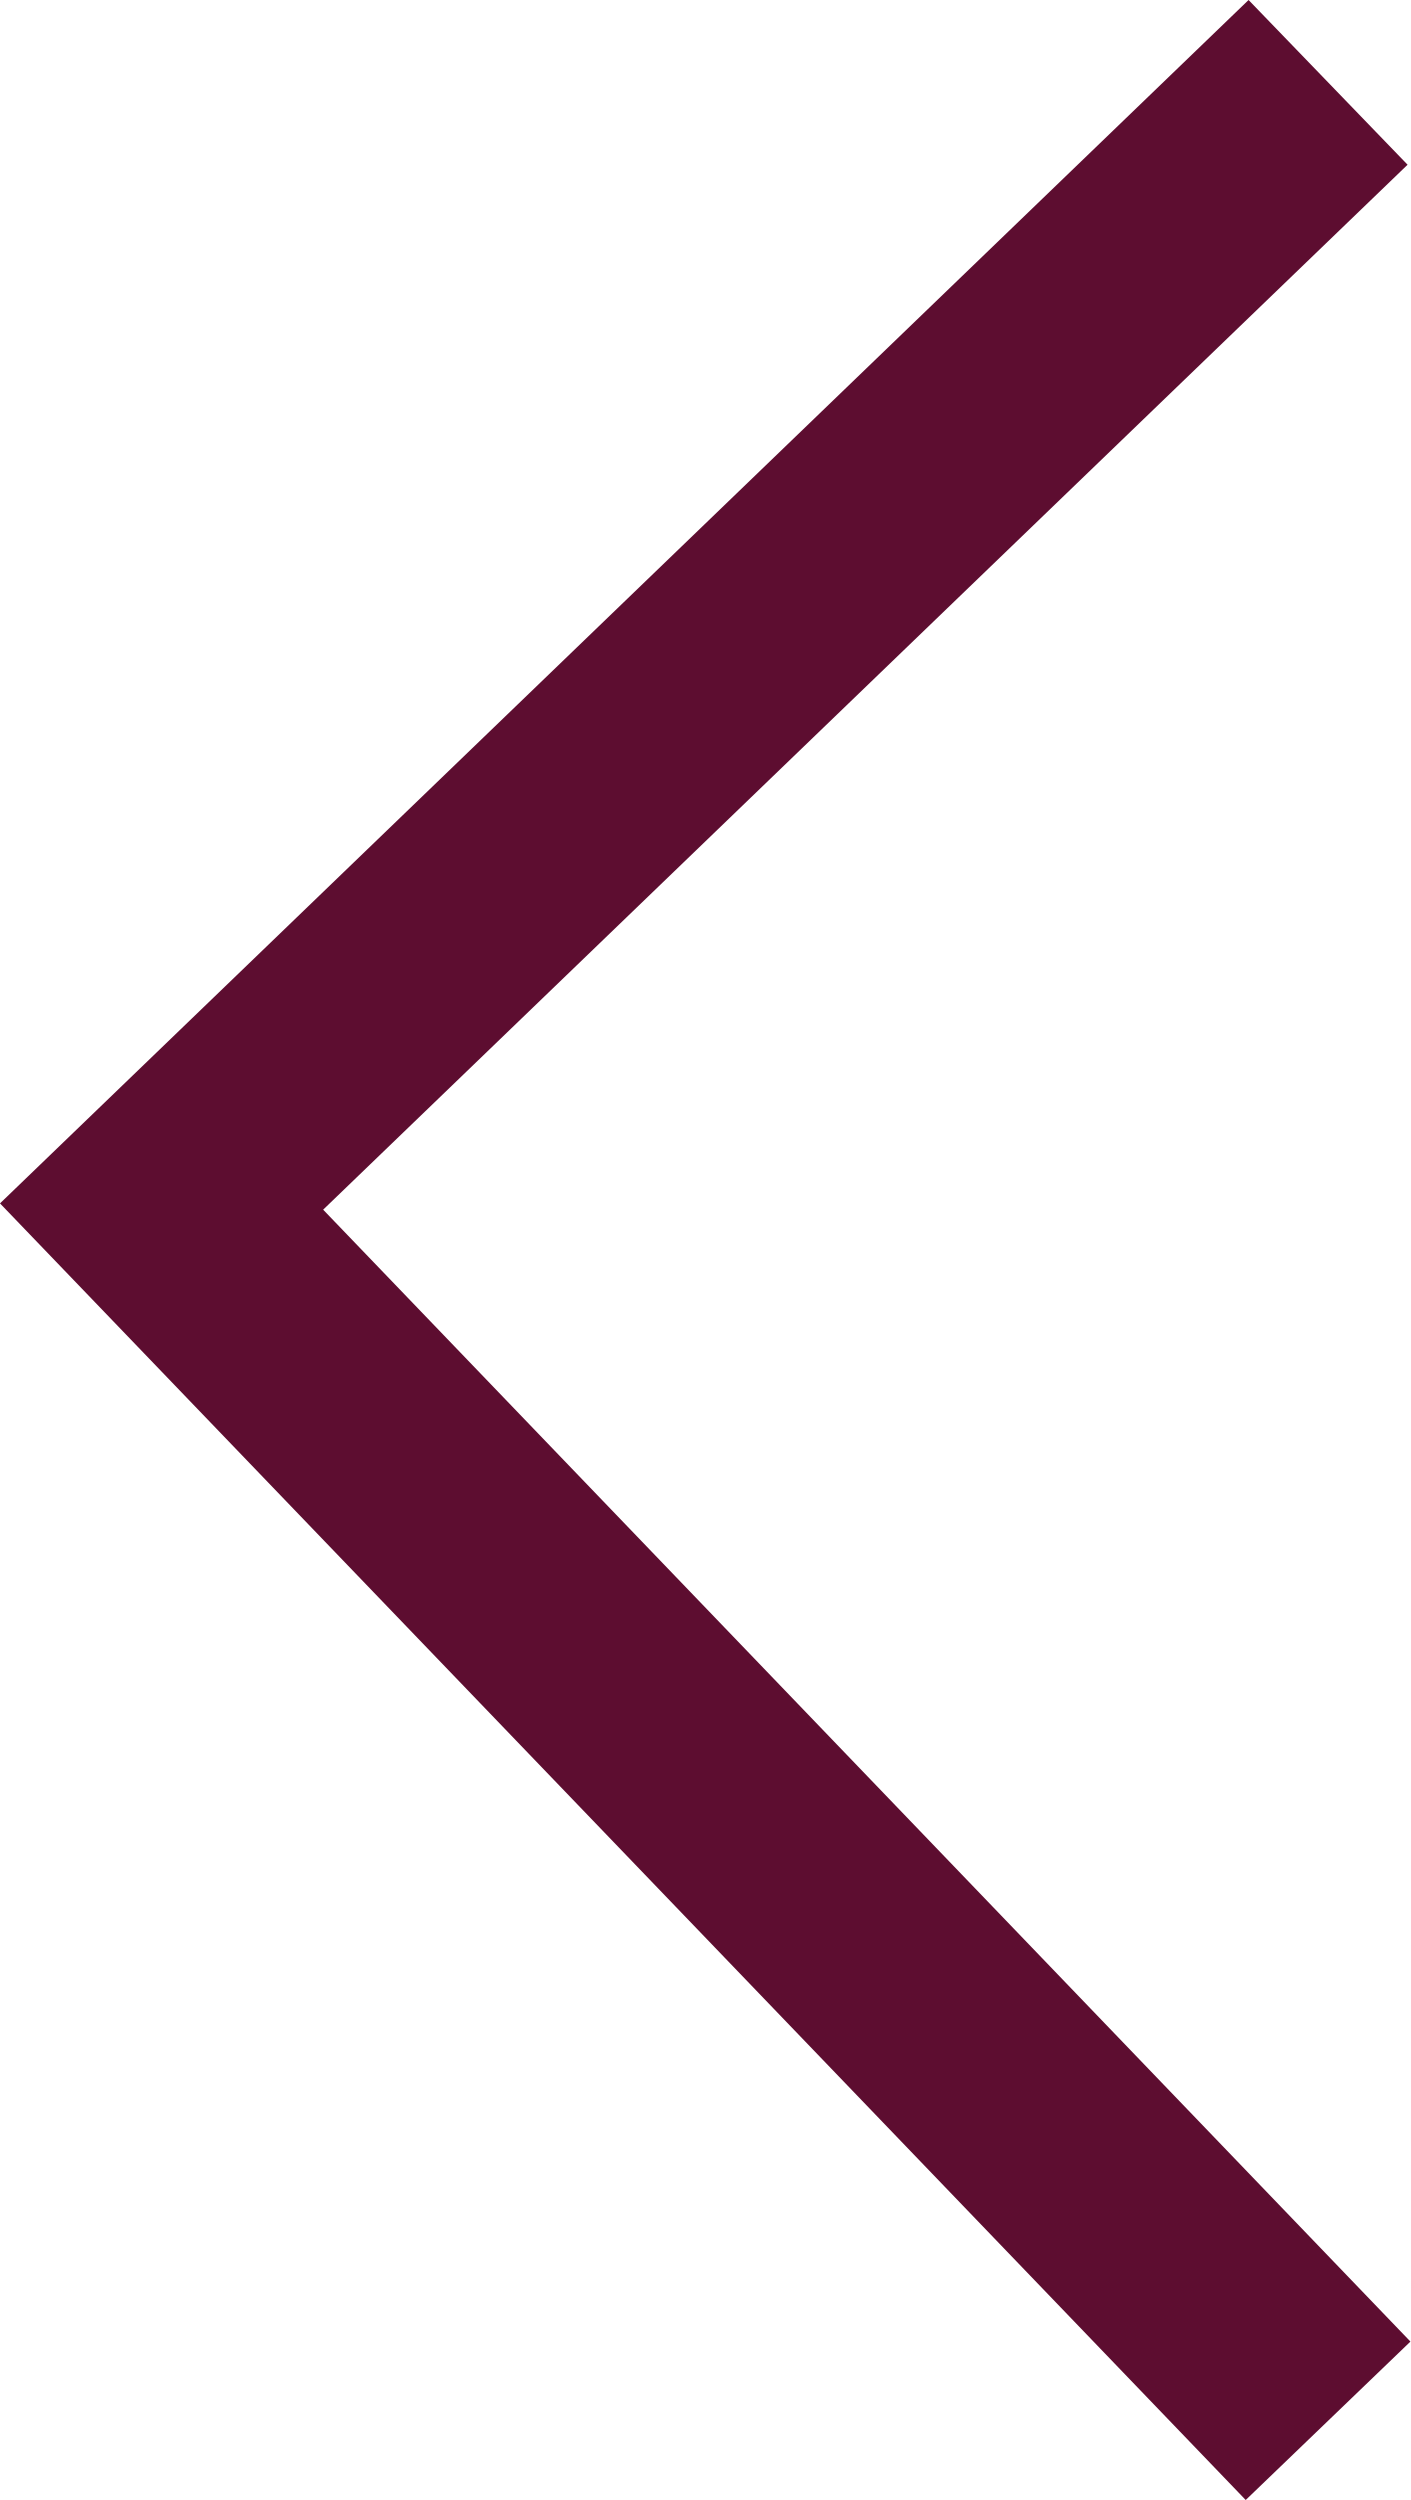
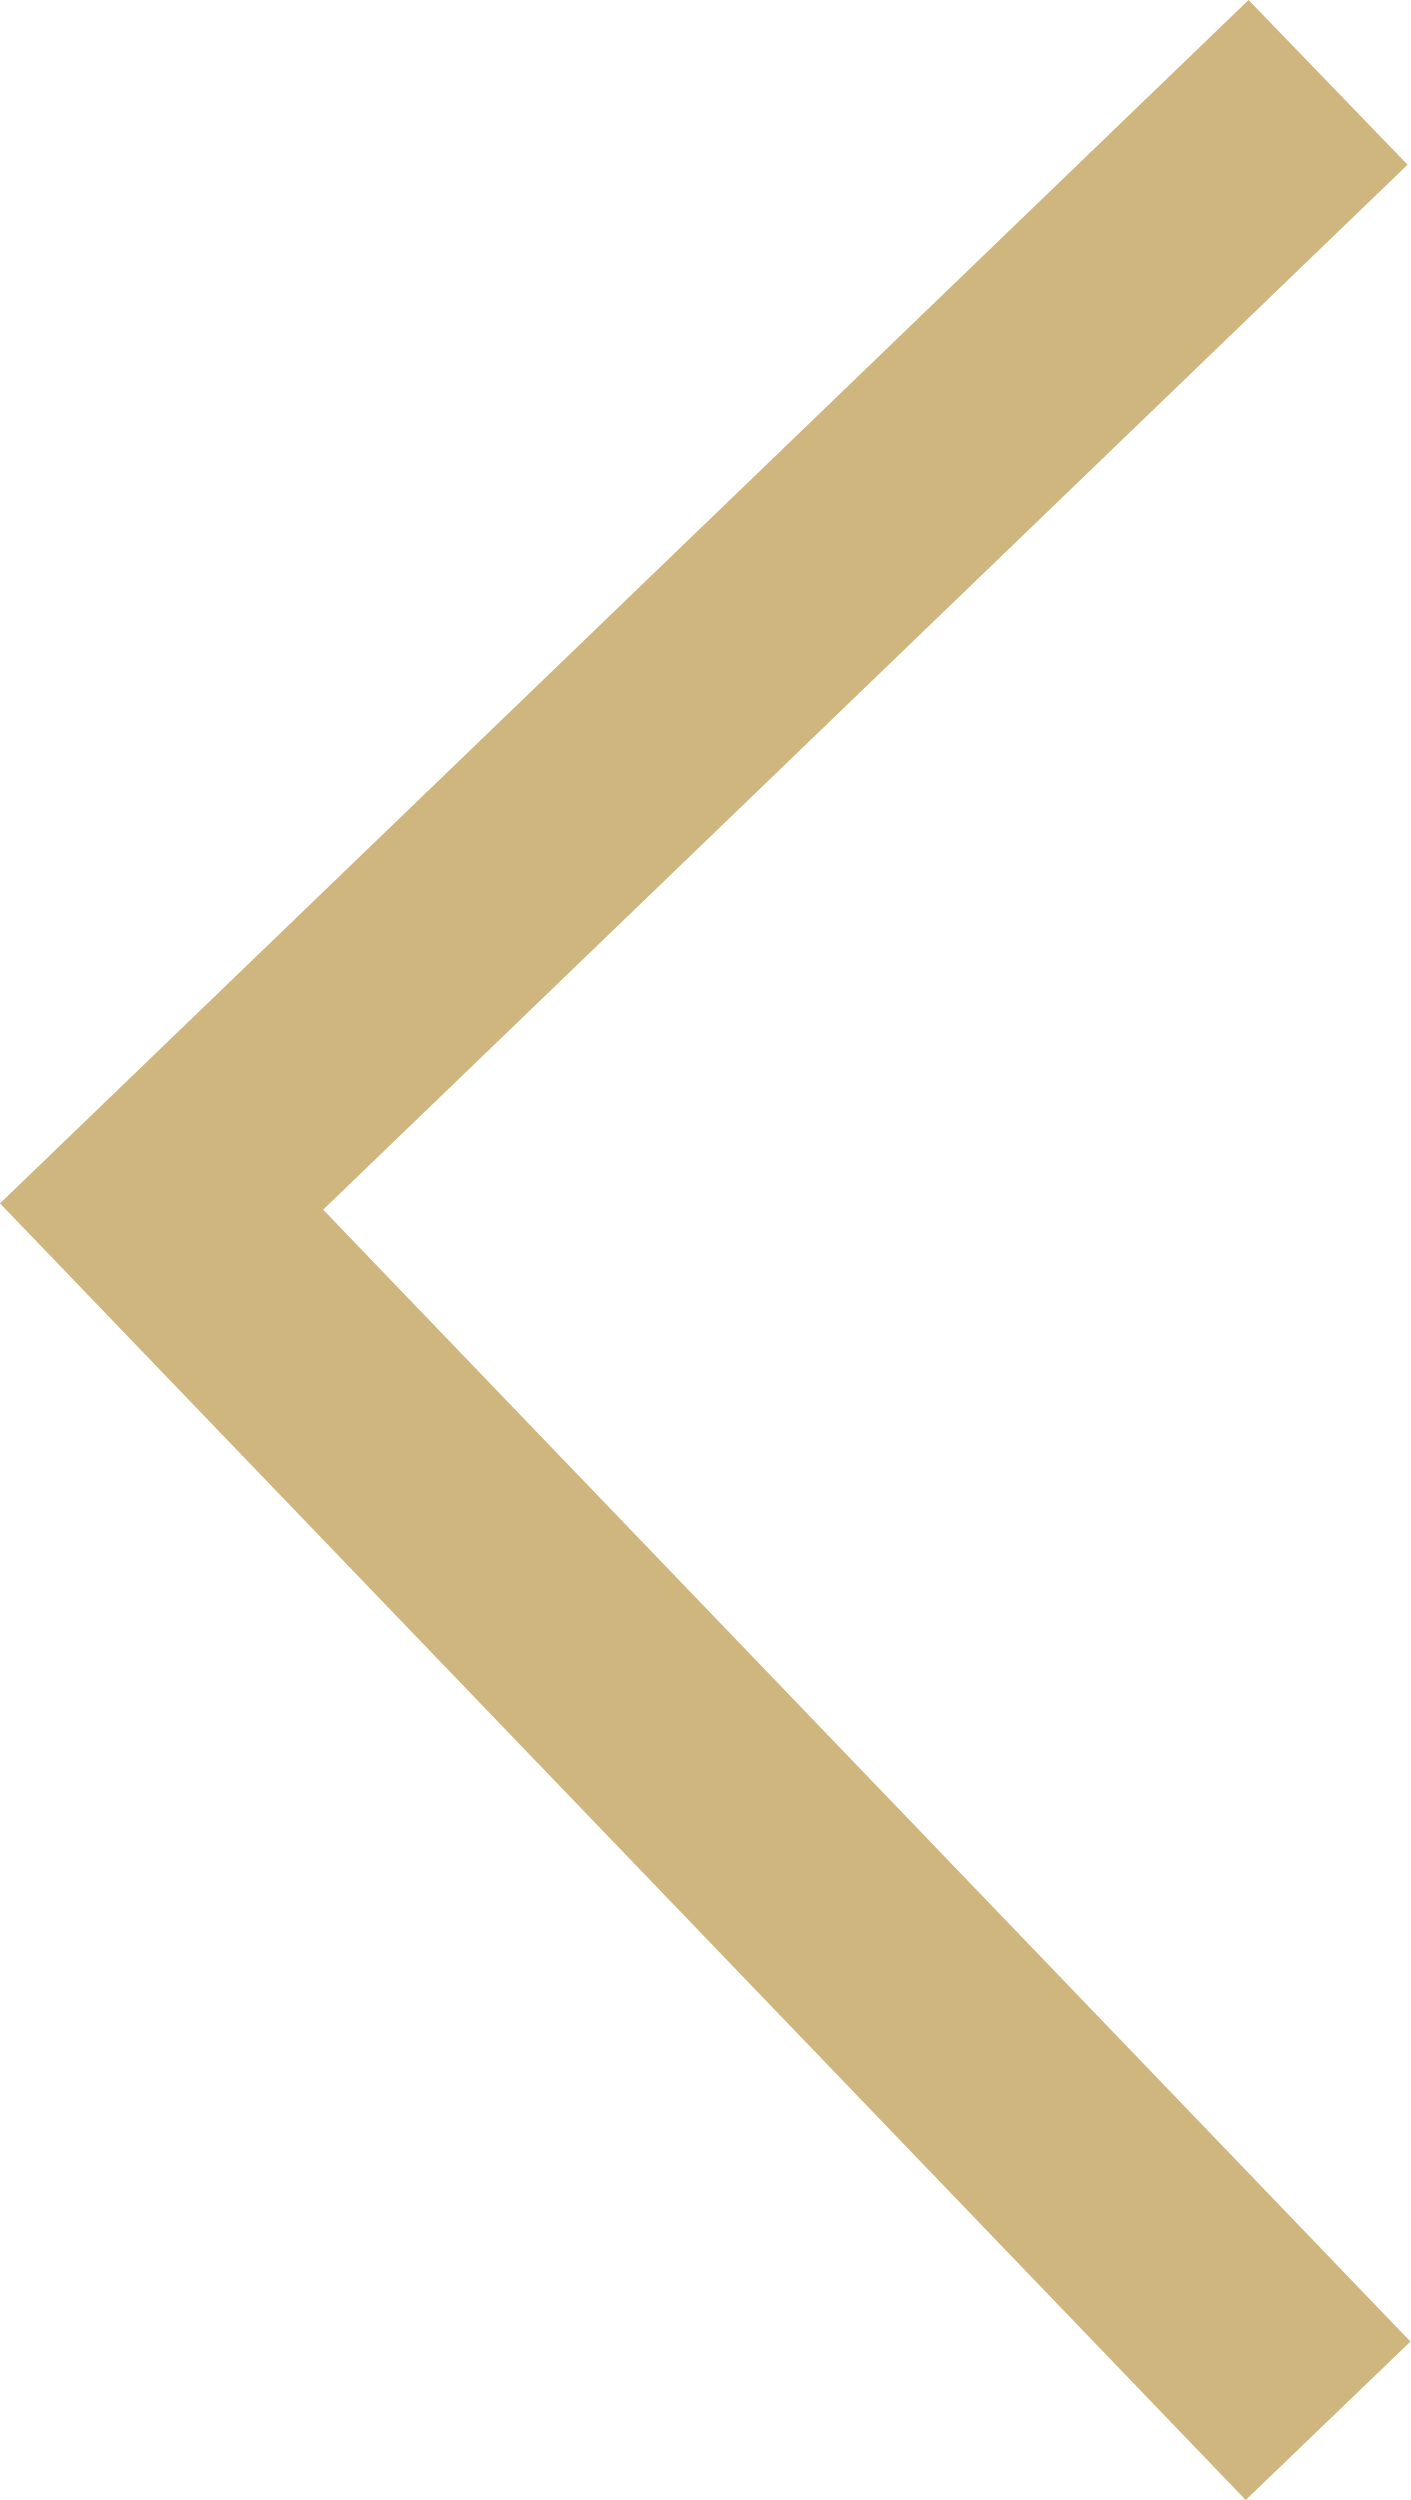
<svg xmlns="http://www.w3.org/2000/svg" id="Ebene_1" data-name="Ebene 1" viewBox="0 0 24.66 43.71">
  <defs>
-     <style>.cls-1{fill:#5D0D30;}</style>
+     <style>.cls-1{fill:#CEB67E;}</style>
  </defs>
  <polygon class="cls-1" points="21.78 43.71 0 21.04 21.83 0 24.61 2.88 5.65 21.15 24.66 40.94 21.78 43.71" />
</svg>
